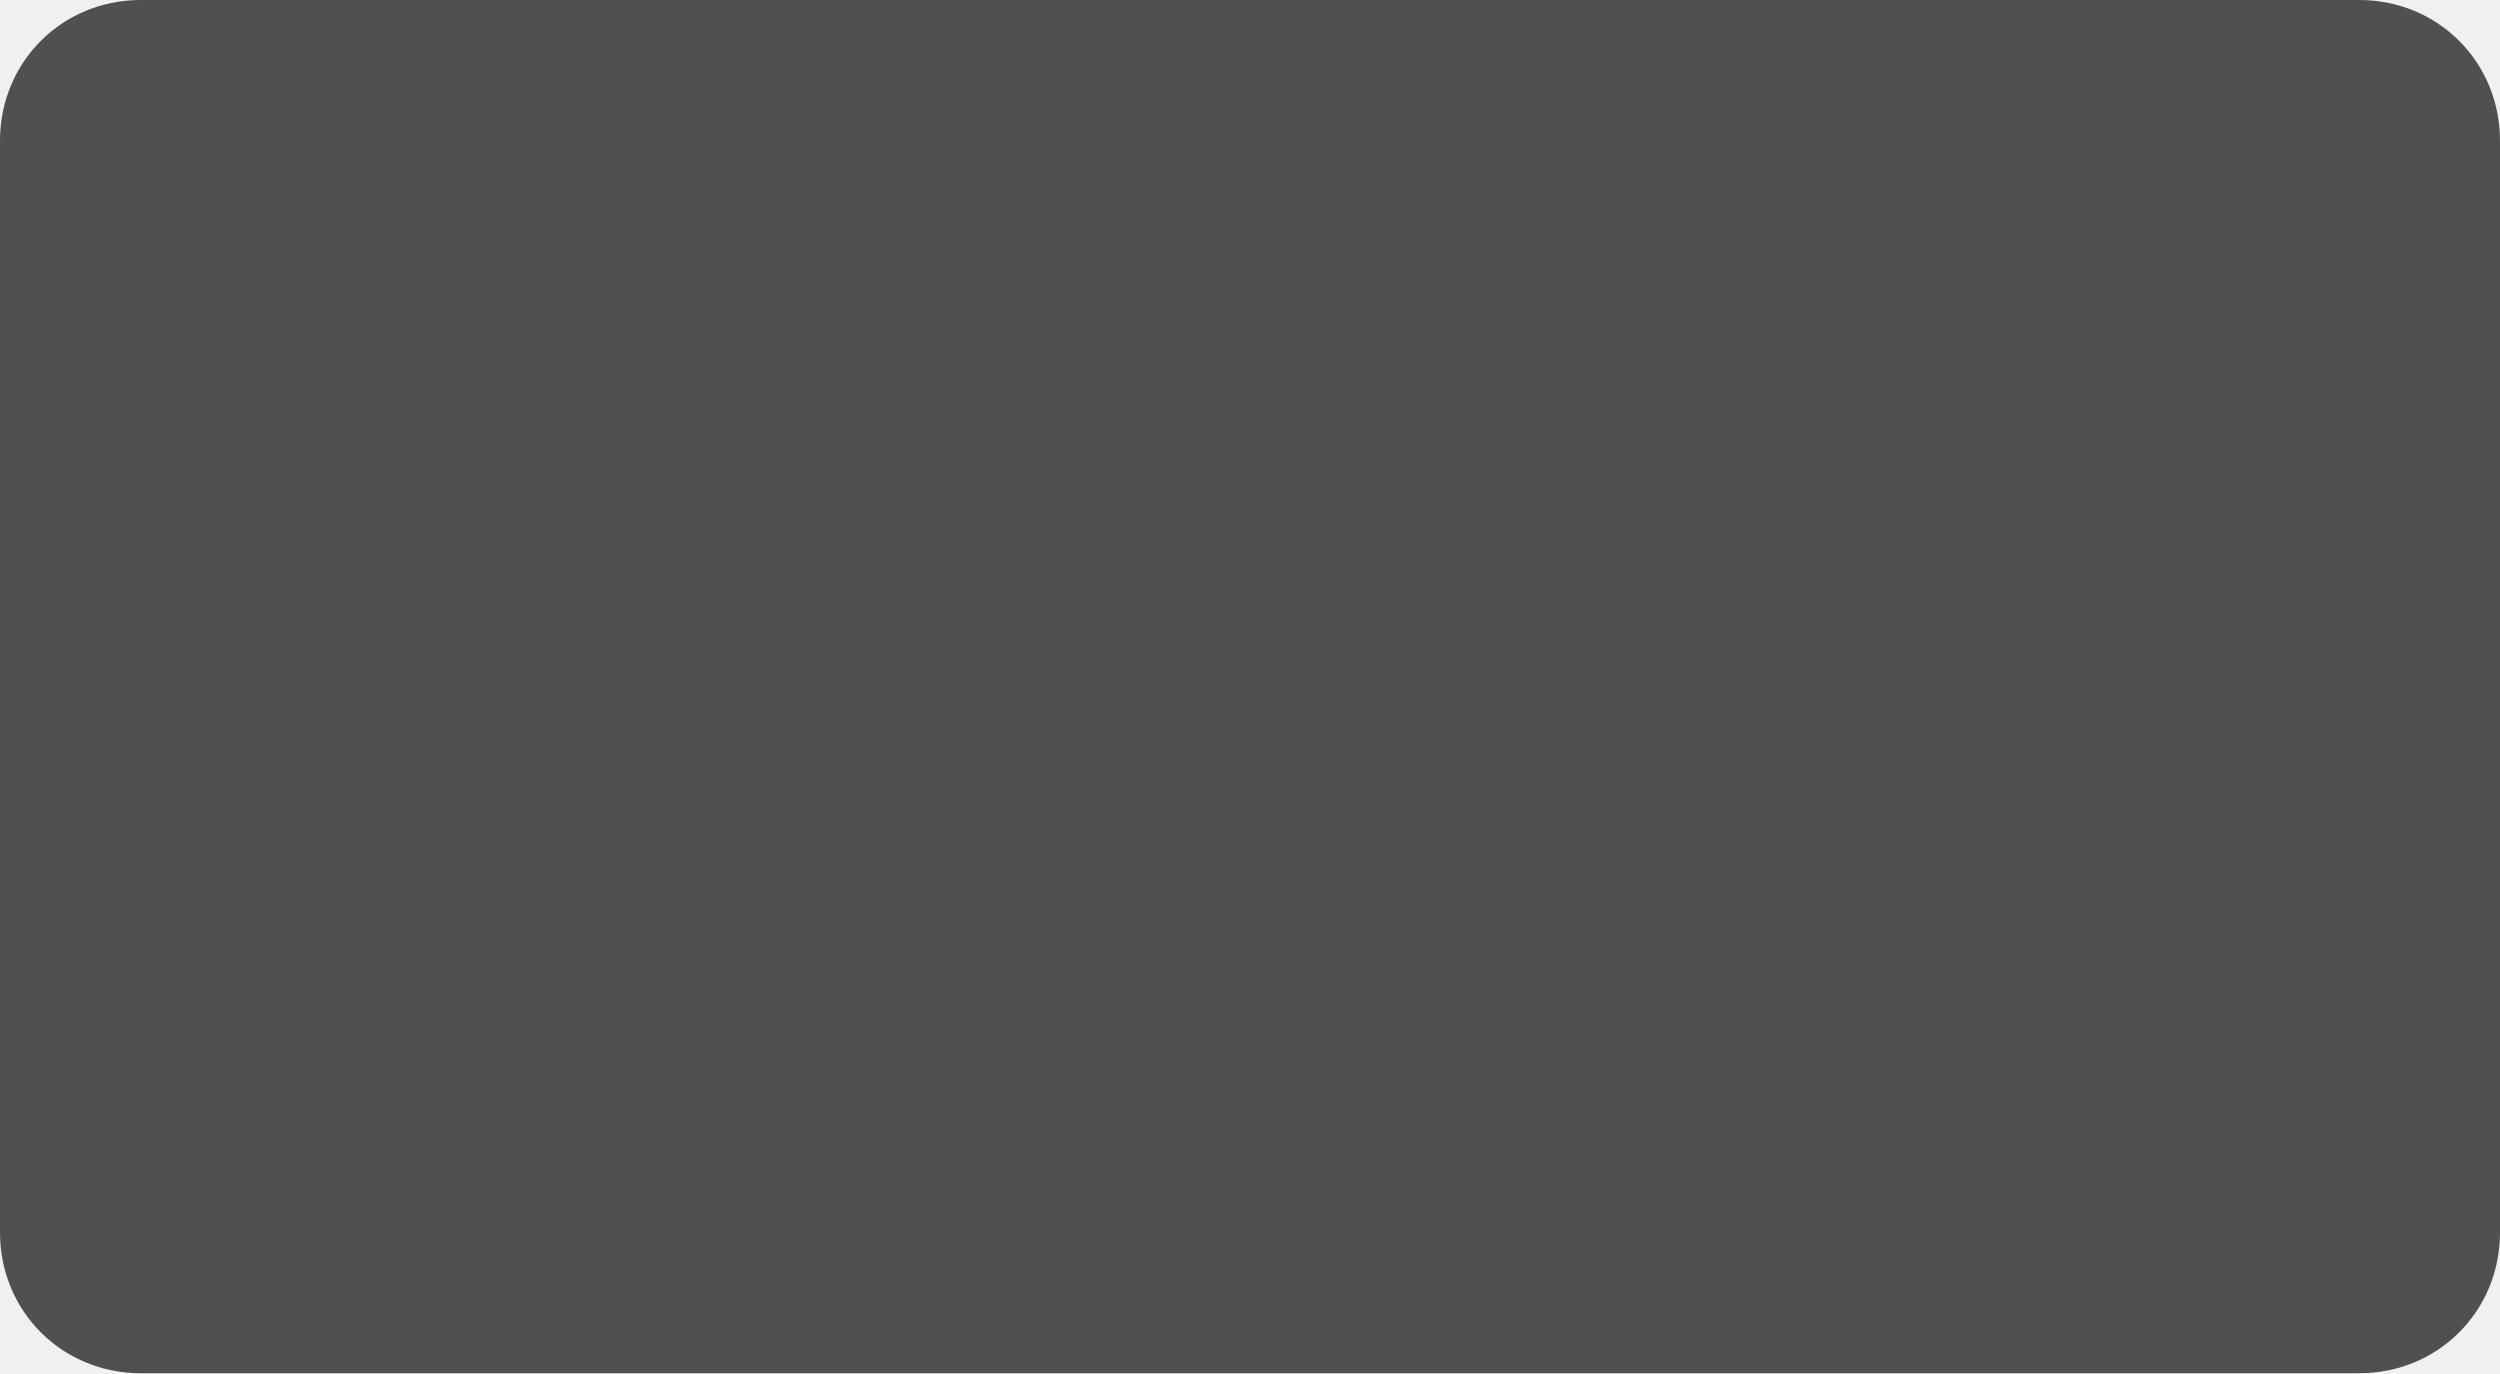
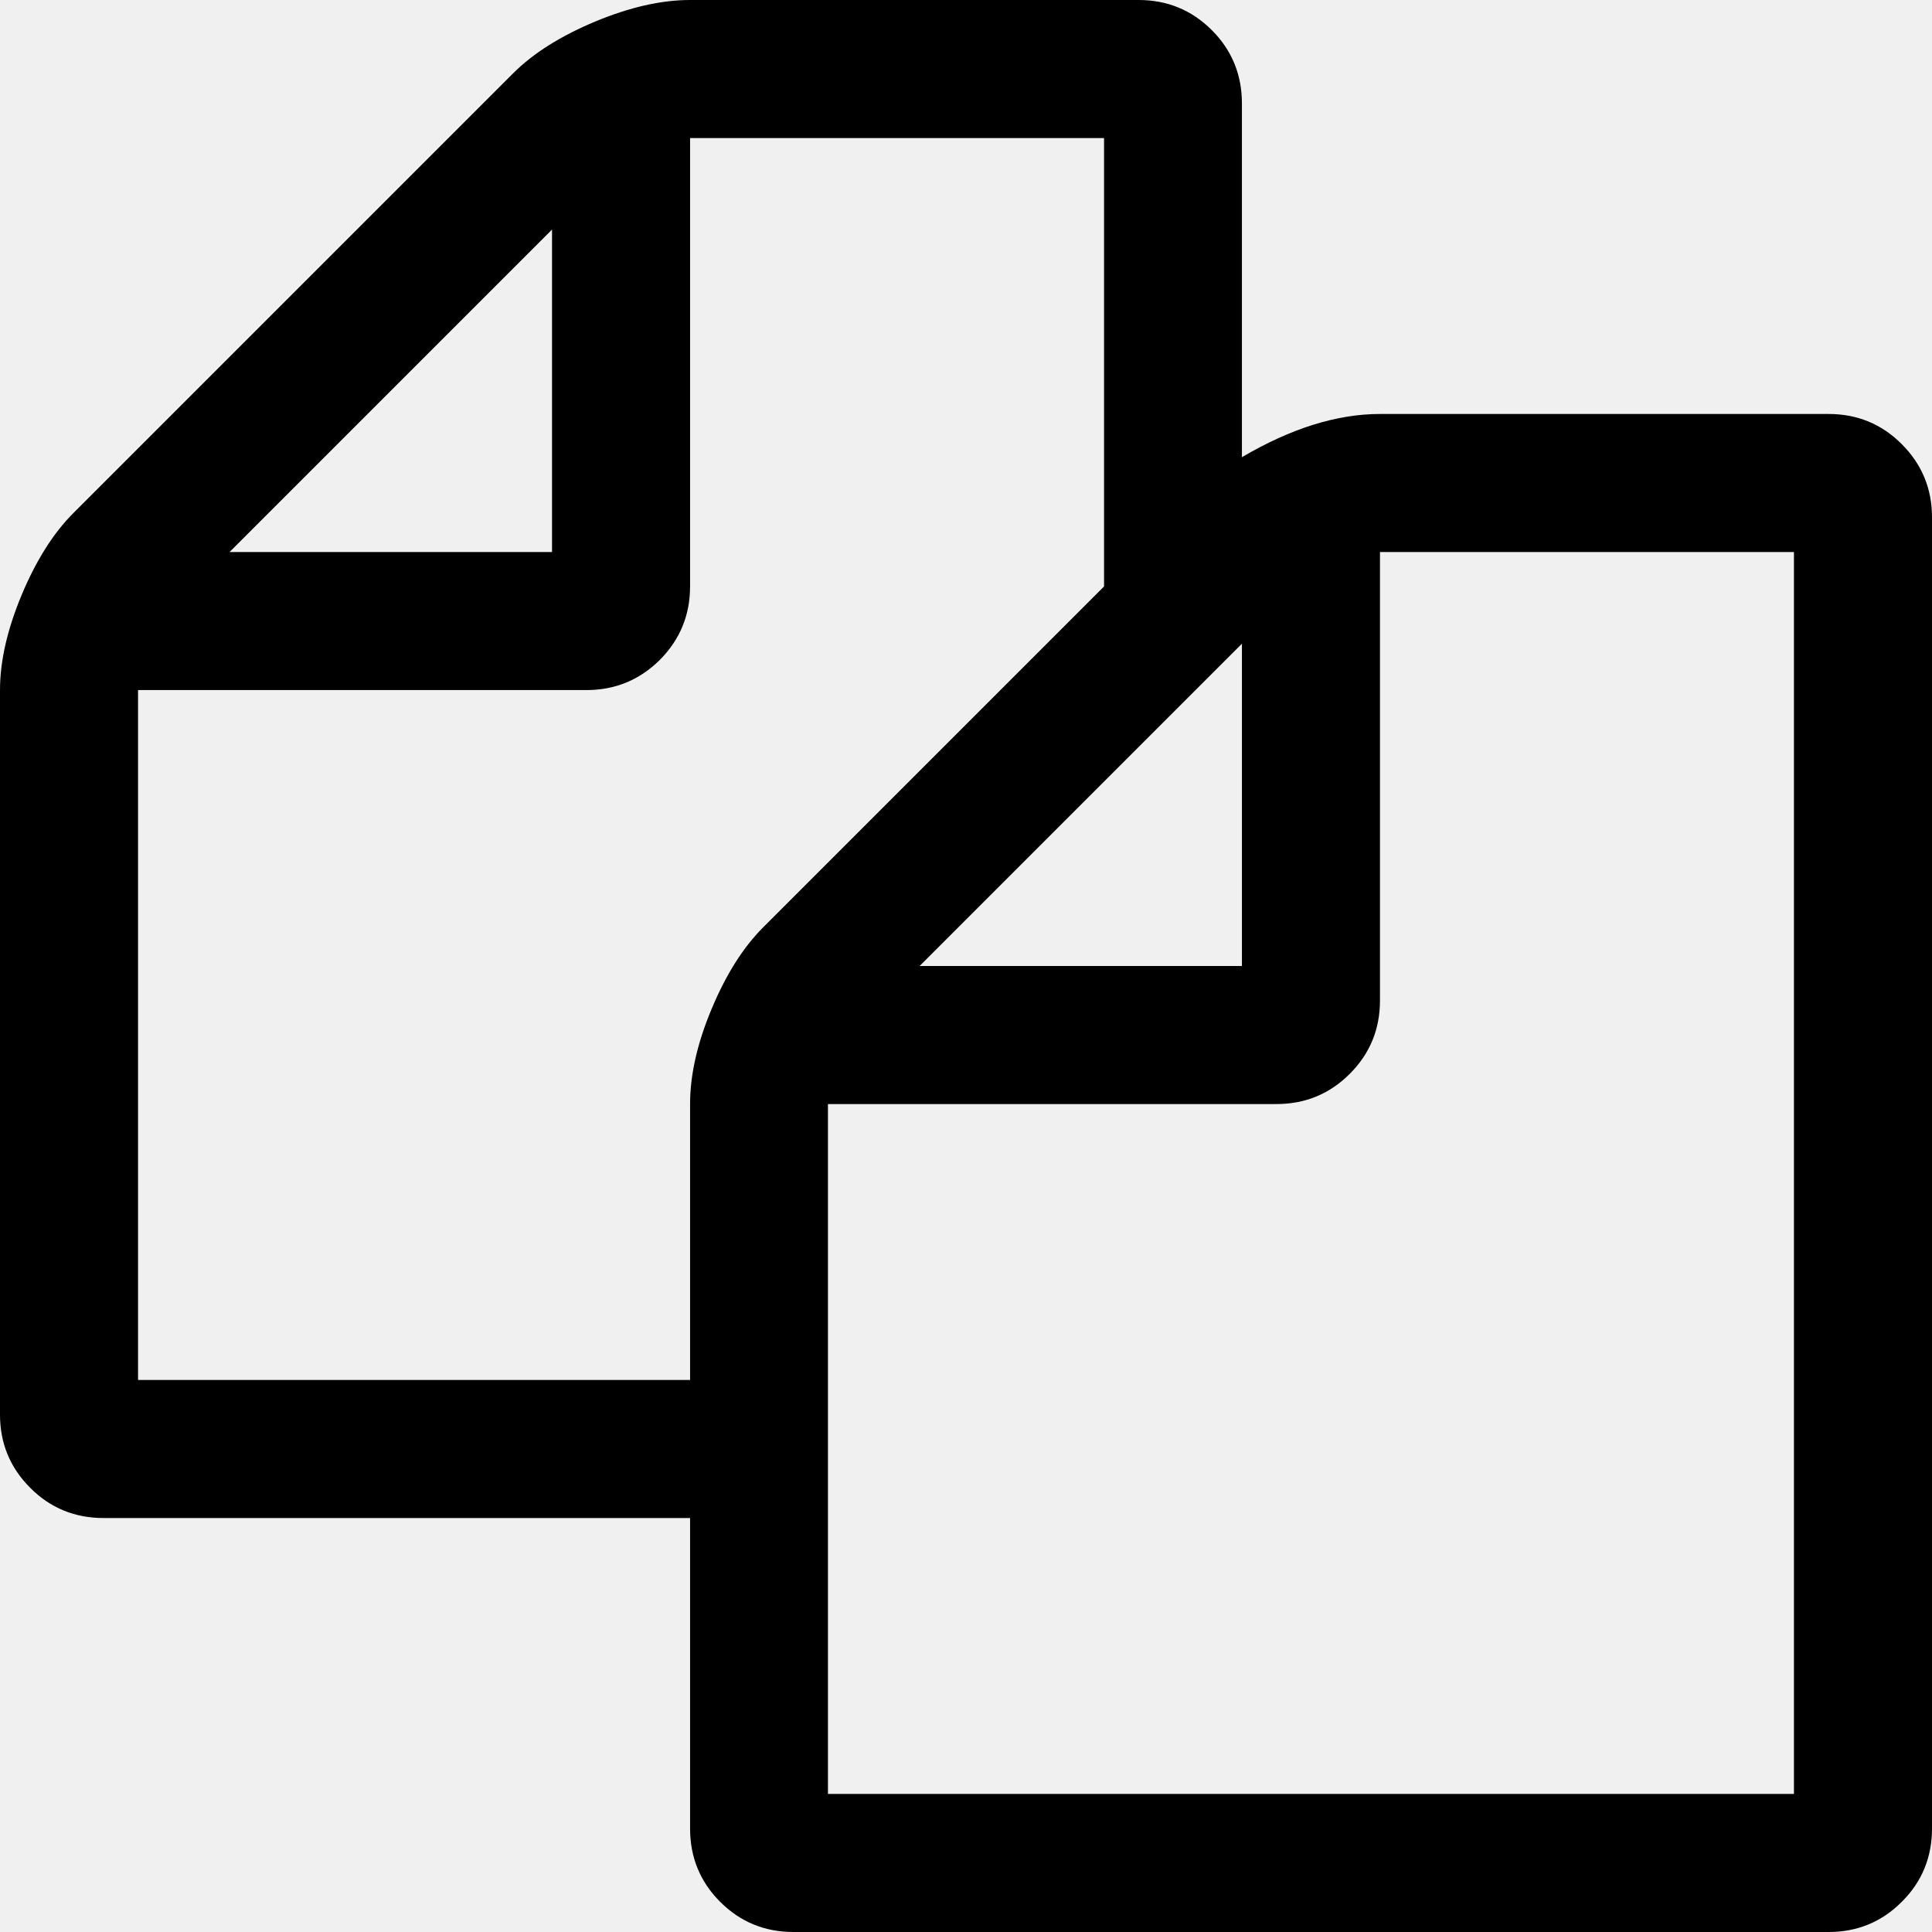
- <svg xmlns="http://www.w3.org/2000/svg" version="1.1" width="71px" height="39px">
+ <svg xmlns="http://www.w3.org/2000/svg" version="1.1" width="11px" height="11px">
  <defs>
    <pattern id="BGPattern" patternUnits="userSpaceOnUse" alignment="0 0" imageRepeat="None" />
-     <mask fill="white" id="Clip82">
-       <path d="M 0 35  L 0 4  C 0 1.76  1.76 0  4 0  L 67 0  C 69.24 0  71 1.76  71 4  L 71 35  C 71 37.24  69.24 39  67 39  L 4 39  C 1.76 39  0 37.24  0 35  Z " fill-rule="evenodd" />
+     <mask fill="white" id="Clip31">
+       <path d="M 7.857 2.357  L 10.411 2.357  C 10.574 2.357  10.714 2.414  10.828 2.529  C 10.943 2.644  11 2.783  11 2.946  L 11 10.411  C 11 10.574  10.943 10.714  10.828 10.828  C 10.714 10.943  10.574 11  10.411 11  L 4.518 11  C 4.354 11  4.215 10.943  4.1 10.828  C 3.986 10.714  3.929 10.574  3.929 10.411  L 3.929 8.643  L 0.589 8.643  C 0.426 8.643  0.286 8.586  0.172 8.471  C 0.057 8.356  0 8.217  0 8.054  L 0 3.929  C 0 3.765  0.041 3.585  0.123 3.388  C 0.205 3.192  0.303 3.036  0.417 2.922  L 2.922 0.417  C 3.036 0.303  3.192 0.205  3.388 0.123  C 3.585 0.041  3.765 0  3.929 0  L 6.482 0  C 6.646 0  6.785 0.057  6.9 0.172  C 7.014 0.286  7.071 0.426  7.071 0.589  L 7.071 2.603  C 7.35 2.439  7.612 2.357  7.857 2.357  Z M 7.071 5.5  L 7.071 3.665  L 5.236 5.5  L 7.071 5.5  Z M 3.143 3.143  L 3.143 1.307  L 1.307 3.143  L 3.143 3.143  Z M 4.051 5.746  C 4.133 5.549  4.231 5.394  4.346 5.279  L 6.286 3.339  L 6.286 0.786  L 3.929 0.786  L 3.929 3.339  C 3.929 3.503  3.871 3.642  3.757 3.757  C 3.642 3.871  3.503 3.929  3.339 3.929  L 0.786 3.929  L 0.786 7.857  L 3.929 7.857  L 3.929 6.286  C 3.929 6.122  3.969 5.942  4.051 5.746  Z M 4.714 10.214  L 10.214 10.214  L 10.214 3.143  L 7.857 3.143  L 7.857 5.696  C 7.857 5.86  7.8 5.999  7.685 6.114  C 7.571 6.228  7.432 6.286  7.268 6.286  L 4.714 6.286  L 4.714 10.214  Z " fill-rule="evenodd" />
    </mask>
  </defs>
-   <g transform="matrix(1 0 0 1 -93 -303 )">
-     <path d="M 0 35  L 0 4  C 0 1.76  1.76 0  4 0  L 67 0  C 69.24 0  71 1.76  71 4  L 71 35  C 71 37.24  69.24 39  67 39  L 4 39  C 1.76 39  0 37.24  0 35  Z " fill-rule="nonzero" fill="rgba(27, 27, 27, 0.749)" stroke="none" transform="matrix(1 0 0 1 93 303 )" class="fill" />
-     <path d="M 0 35  L 0 4  C 0 1.76  1.76 0  4 0  L 67 0  C 69.24 0  71 1.76  71 4  L 71 35  C 71 37.24  69.24 39  67 39  L 4 39  C 1.76 39  0 37.24  0 35  Z " stroke-width="2" stroke-dasharray="0" stroke="rgba(255, 255, 255, 0)" fill="none" transform="matrix(1 0 0 1 93 303 )" class="stroke" mask="url(#Clip82)" />
+   <g transform="matrix(1 0 0 1 -170 -225 )">
+     <path d="M 7.857 2.357  L 10.411 2.357  C 10.574 2.357  10.714 2.414  10.828 2.529  C 10.943 2.644  11 2.783  11 2.946  L 11 10.411  C 11 10.574  10.943 10.714  10.828 10.828  C 10.714 10.943  10.574 11  10.411 11  L 4.518 11  C 4.354 11  4.215 10.943  4.1 10.828  C 3.986 10.714  3.929 10.574  3.929 10.411  L 3.929 8.643  L 0.589 8.643  C 0.426 8.643  0.286 8.586  0.172 8.471  C 0.057 8.356  0 8.217  0 8.054  L 0 3.929  C 0 3.765  0.041 3.585  0.123 3.388  C 0.205 3.192  0.303 3.036  0.417 2.922  L 2.922 0.417  C 3.036 0.303  3.192 0.205  3.388 0.123  C 3.585 0.041  3.765 0  3.929 0  L 6.482 0  C 6.646 0  6.785 0.057  6.9 0.172  C 7.014 0.286  7.071 0.426  7.071 0.589  L 7.071 2.603  C 7.35 2.439  7.612 2.357  7.857 2.357  Z M 7.071 5.5  L 7.071 3.665  L 5.236 5.5  L 7.071 5.5  Z M 3.143 3.143  L 3.143 1.307  L 1.307 3.143  L 3.143 3.143  Z M 4.051 5.746  C 4.133 5.549  4.231 5.394  4.346 5.279  L 6.286 3.339  L 6.286 0.786  L 3.929 0.786  L 3.929 3.339  C 3.929 3.503  3.871 3.642  3.757 3.757  C 3.642 3.871  3.503 3.929  3.339 3.929  L 0.786 3.929  L 0.786 7.857  L 3.929 7.857  L 3.929 6.286  C 3.929 6.122  3.969 5.942  4.051 5.746  Z M 4.714 10.214  L 10.214 10.214  L 10.214 3.143  L 7.857 3.143  L 7.857 5.696  C 7.857 5.86  7.8 5.999  7.685 6.114  C 7.571 6.228  7.432 6.286  7.268 6.286  L 4.714 6.286  L 4.714 10.214  Z " fill-rule="nonzero" fill="rgba(0, 0, 0, 1)" stroke="none" transform="matrix(1 0 0 1 170 225 )" class="fill" />
+     <path d="M 7.857 2.357  L 10.411 2.357  C 10.574 2.357  10.714 2.414  10.828 2.529  C 10.943 2.644  11 2.783  11 2.946  L 11 10.411  C 11 10.574  10.943 10.714  10.828 10.828  C 10.714 10.943  10.574 11  10.411 11  L 4.518 11  C 4.354 11  4.215 10.943  4.1 10.828  C 3.986 10.714  3.929 10.574  3.929 10.411  L 3.929 8.643  L 0.589 8.643  C 0.426 8.643  0.286 8.586  0.172 8.471  C 0.057 8.356  0 8.217  0 8.054  L 0 3.929  C 0 3.765  0.041 3.585  0.123 3.388  C 0.205 3.192  0.303 3.036  0.417 2.922  L 2.922 0.417  C 3.036 0.303  3.192 0.205  3.388 0.123  C 3.585 0.041  3.765 0  3.929 0  L 6.482 0  C 6.646 0  6.785 0.057  6.9 0.172  C 7.014 0.286  7.071 0.426  7.071 0.589  L 7.071 2.603  C 7.35 2.439  7.612 2.357  7.857 2.357  Z " stroke-width="0" stroke-dasharray="0" stroke="rgba(255, 255, 255, 0)" fill="none" transform="matrix(1 0 0 1 170 225 )" class="stroke" mask="url(#Clip31)" />
+     <path d="M 7.071 5.5  L 7.071 3.665  L 5.236 5.5  L 7.071 5.5  Z " stroke-width="0" stroke-dasharray="0" stroke="rgba(255, 255, 255, 0)" fill="none" transform="matrix(1 0 0 1 170 225 )" class="stroke" mask="url(#Clip31)" />
+     <path d="M 3.143 3.143  L 3.143 1.307  L 1.307 3.143  L 3.143 3.143  Z " stroke-width="0" stroke-dasharray="0" stroke="rgba(255, 255, 255, 0)" fill="none" transform="matrix(1 0 0 1 170 225 )" class="stroke" mask="url(#Clip31)" />
+     <path d="M 4.051 5.746  C 4.133 5.549  4.231 5.394  4.346 5.279  L 6.286 3.339  L 6.286 0.786  L 3.929 0.786  L 3.929 3.339  C 3.929 3.503  3.871 3.642  3.757 3.757  C 3.642 3.871  3.503 3.929  3.339 3.929  L 0.786 3.929  L 0.786 7.857  L 3.929 7.857  L 3.929 6.286  C 3.929 6.122  3.969 5.942  4.051 5.746  Z " stroke-width="0" stroke-dasharray="0" stroke="rgba(255, 255, 255, 0)" fill="none" transform="matrix(1 0 0 1 170 225 )" class="stroke" mask="url(#Clip31)" />
+     <path d="M 4.714 10.214  L 10.214 10.214  L 10.214 3.143  L 7.857 3.143  L 7.857 5.696  C 7.857 5.86  7.8 5.999  7.685 6.114  C 7.571 6.228  7.432 6.286  7.268 6.286  L 4.714 6.286  L 4.714 10.214  Z " stroke-width="0" stroke-dasharray="0" stroke="rgba(255, 255, 255, 0)" fill="none" transform="matrix(1 0 0 1 170 225 )" class="stroke" mask="url(#Clip31)" />
  </g>
</svg>
